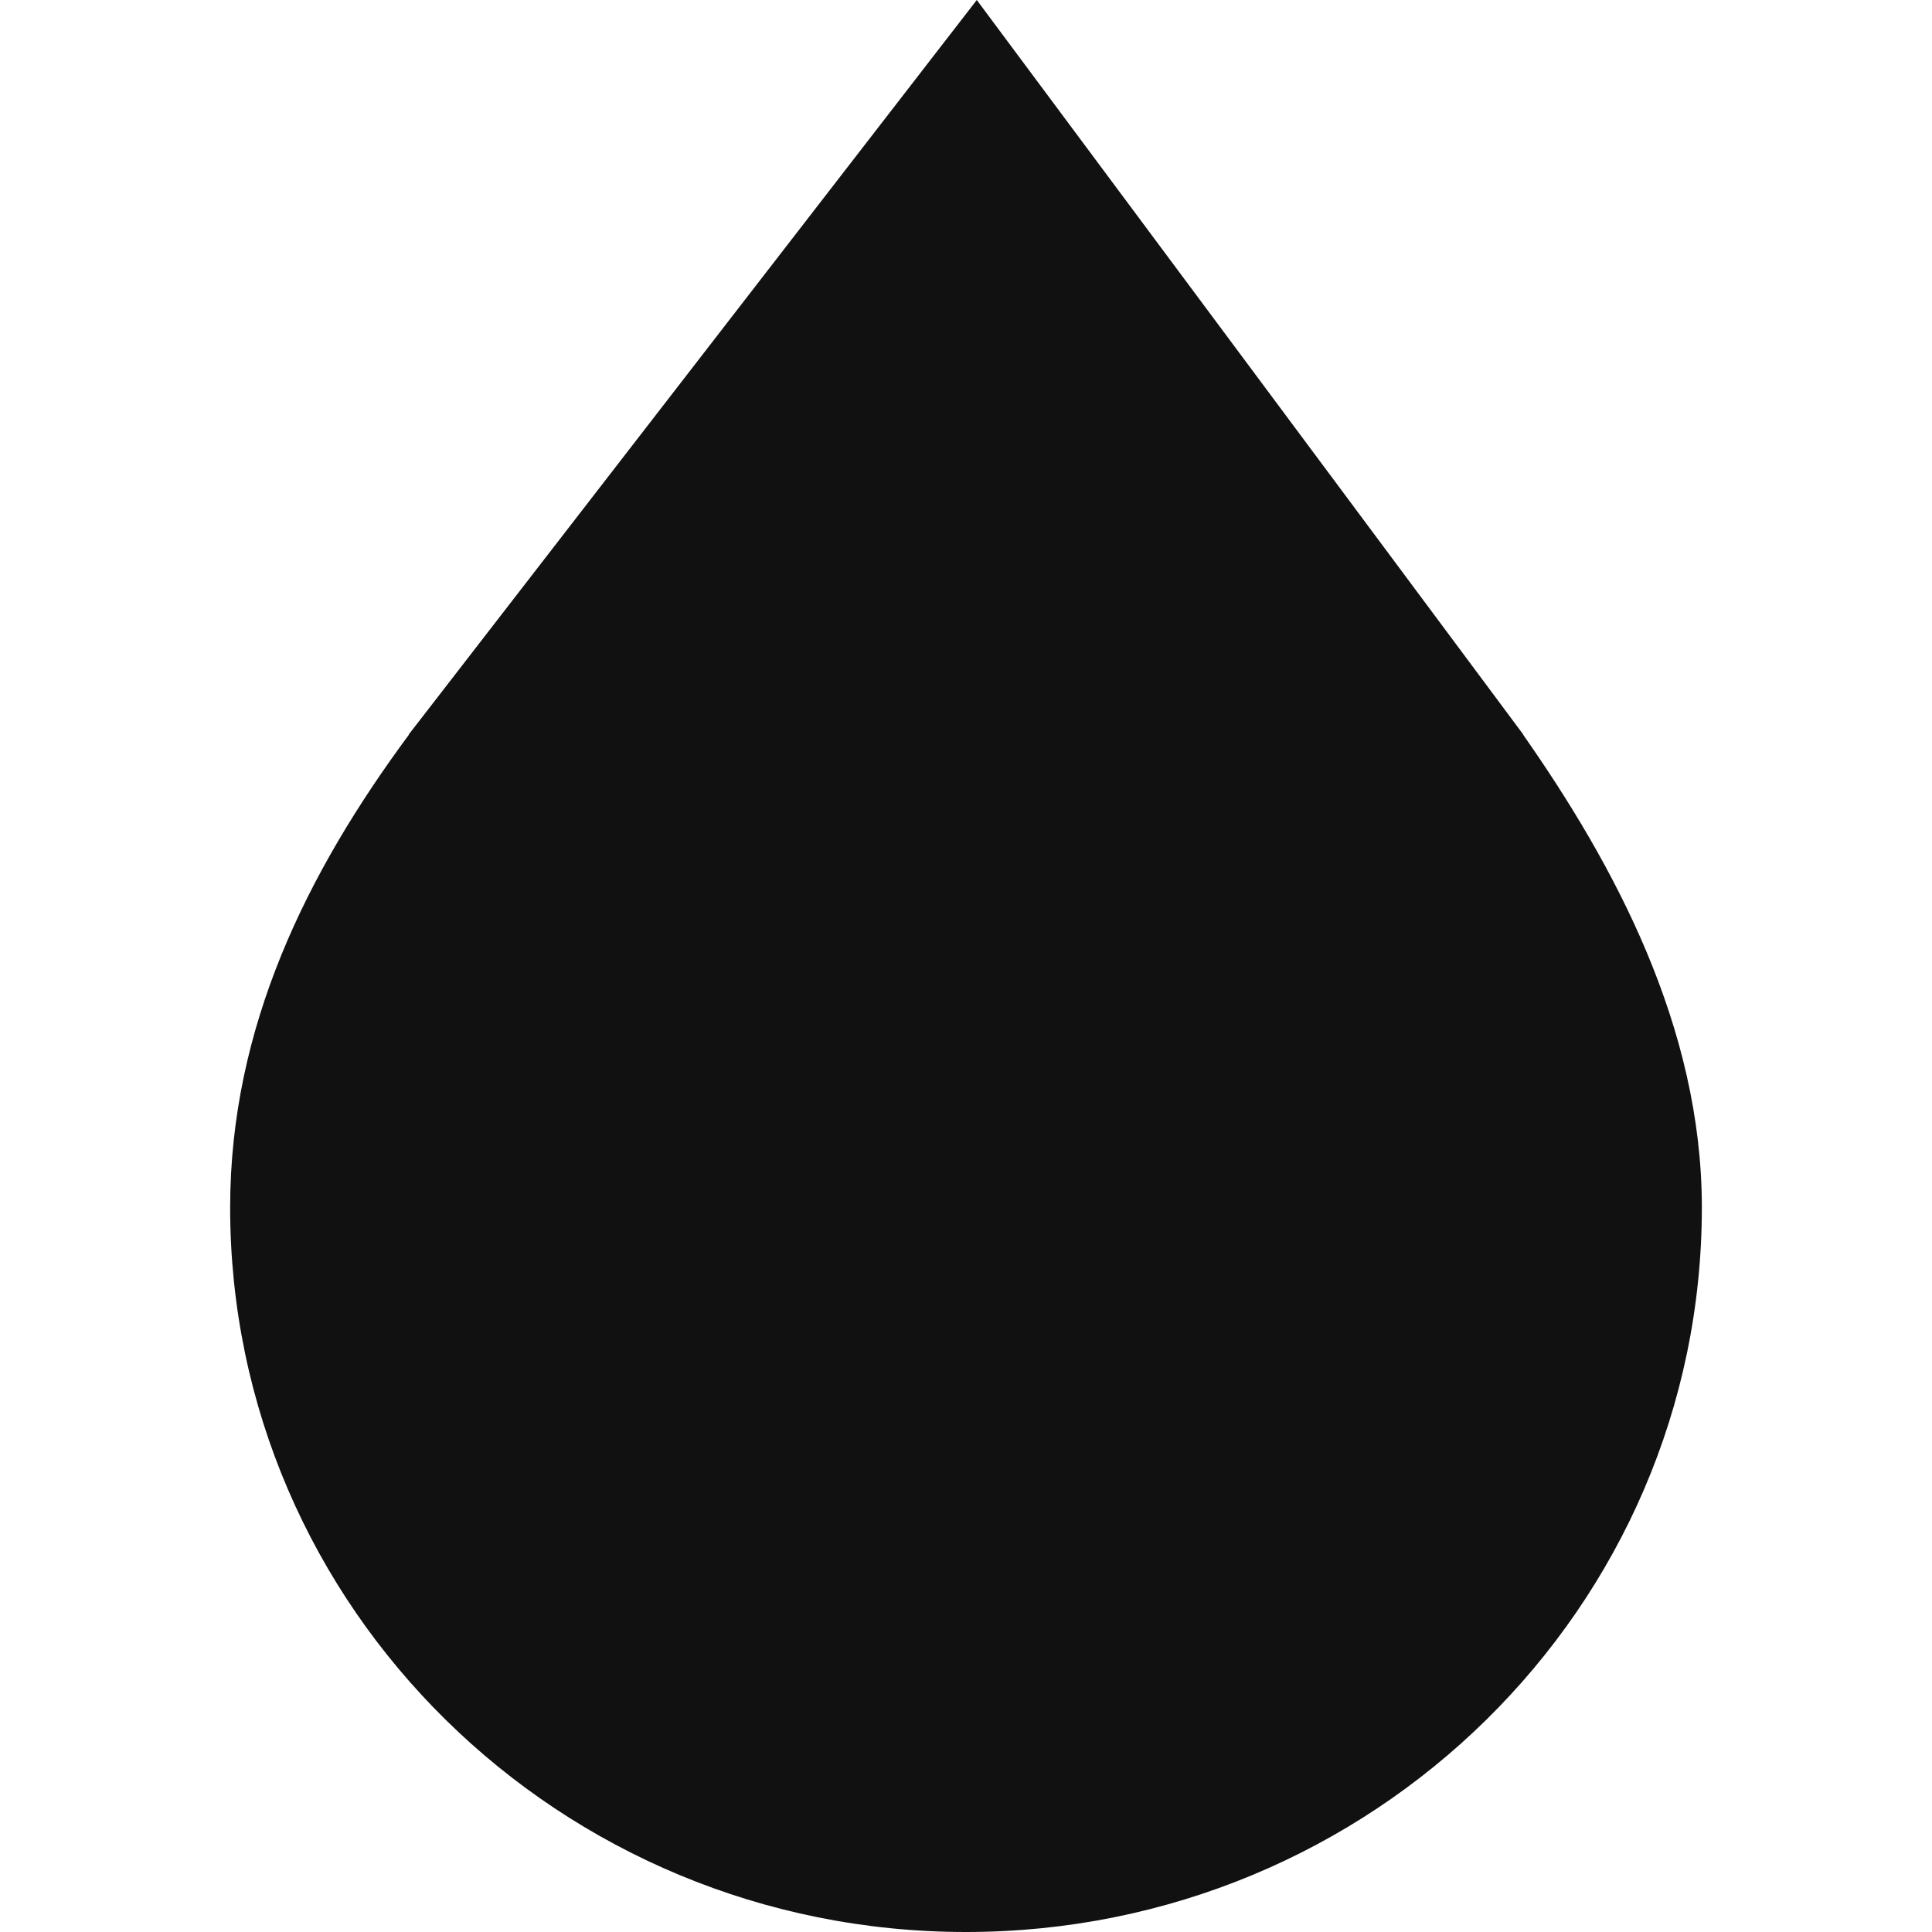
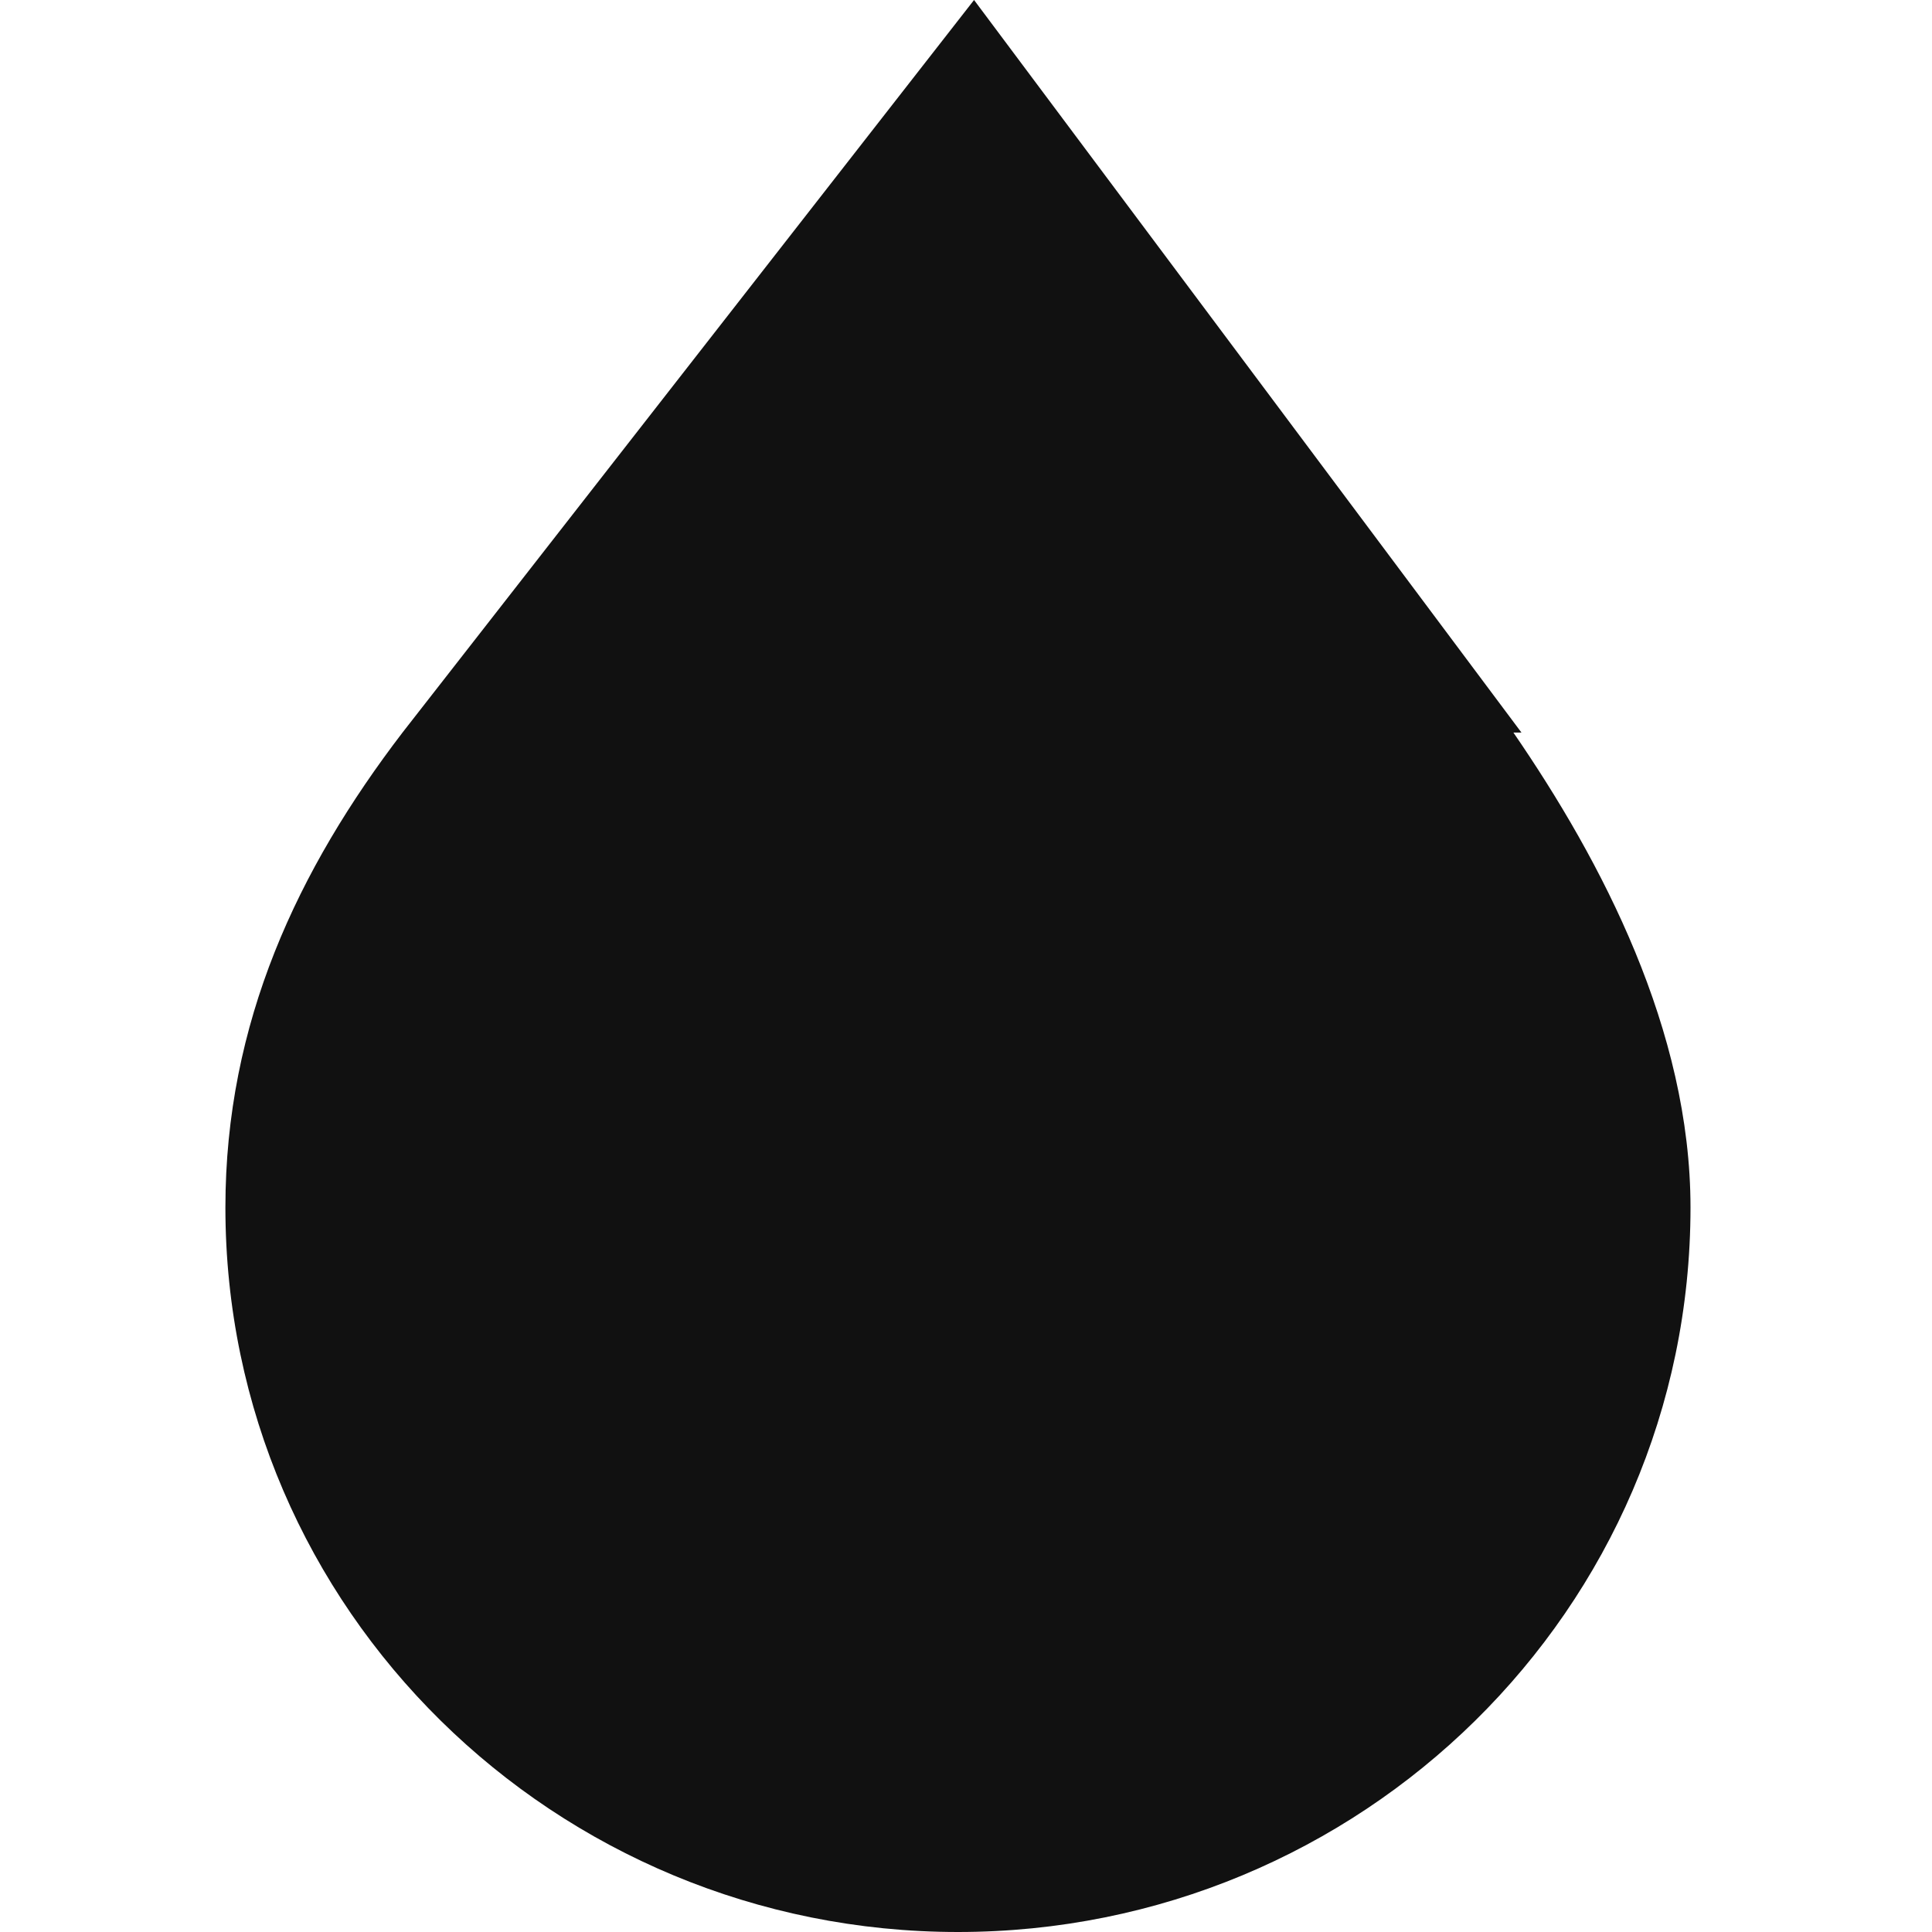
- <svg xmlns="http://www.w3.org/2000/svg" width="24" height="24" viewBox="0 0 24 24" fill="none">
-   <path d="M18.92 9.125H18.923L12.134 0L5.077 9.125H5.081C3.817 10.833 2.859 12.754 2.859 15C2.859 19.971 6.952 24 12.001 24C17.048 23.999 21.141 19.97 21.141 15C21.141 12.754 20.051 10.74 18.92 9.125Z" fill="#111111" />
+ <svg xmlns="http://www.w3.org/2000/svg" id="Layer_1" version="1.1" viewBox="0 0 24 24">
+   <path d="M18.9,9.1h0L12.1,0l-7.1,9.1h0c-1.3,1.7-2.2,3.6-2.2,5.9,0,5,4.1,9,9.1,9,5,0,9.1-4,9.1-9,0-2.2-1.1-4.3-2.2-5.9Z" fill="#111" />
</svg>
